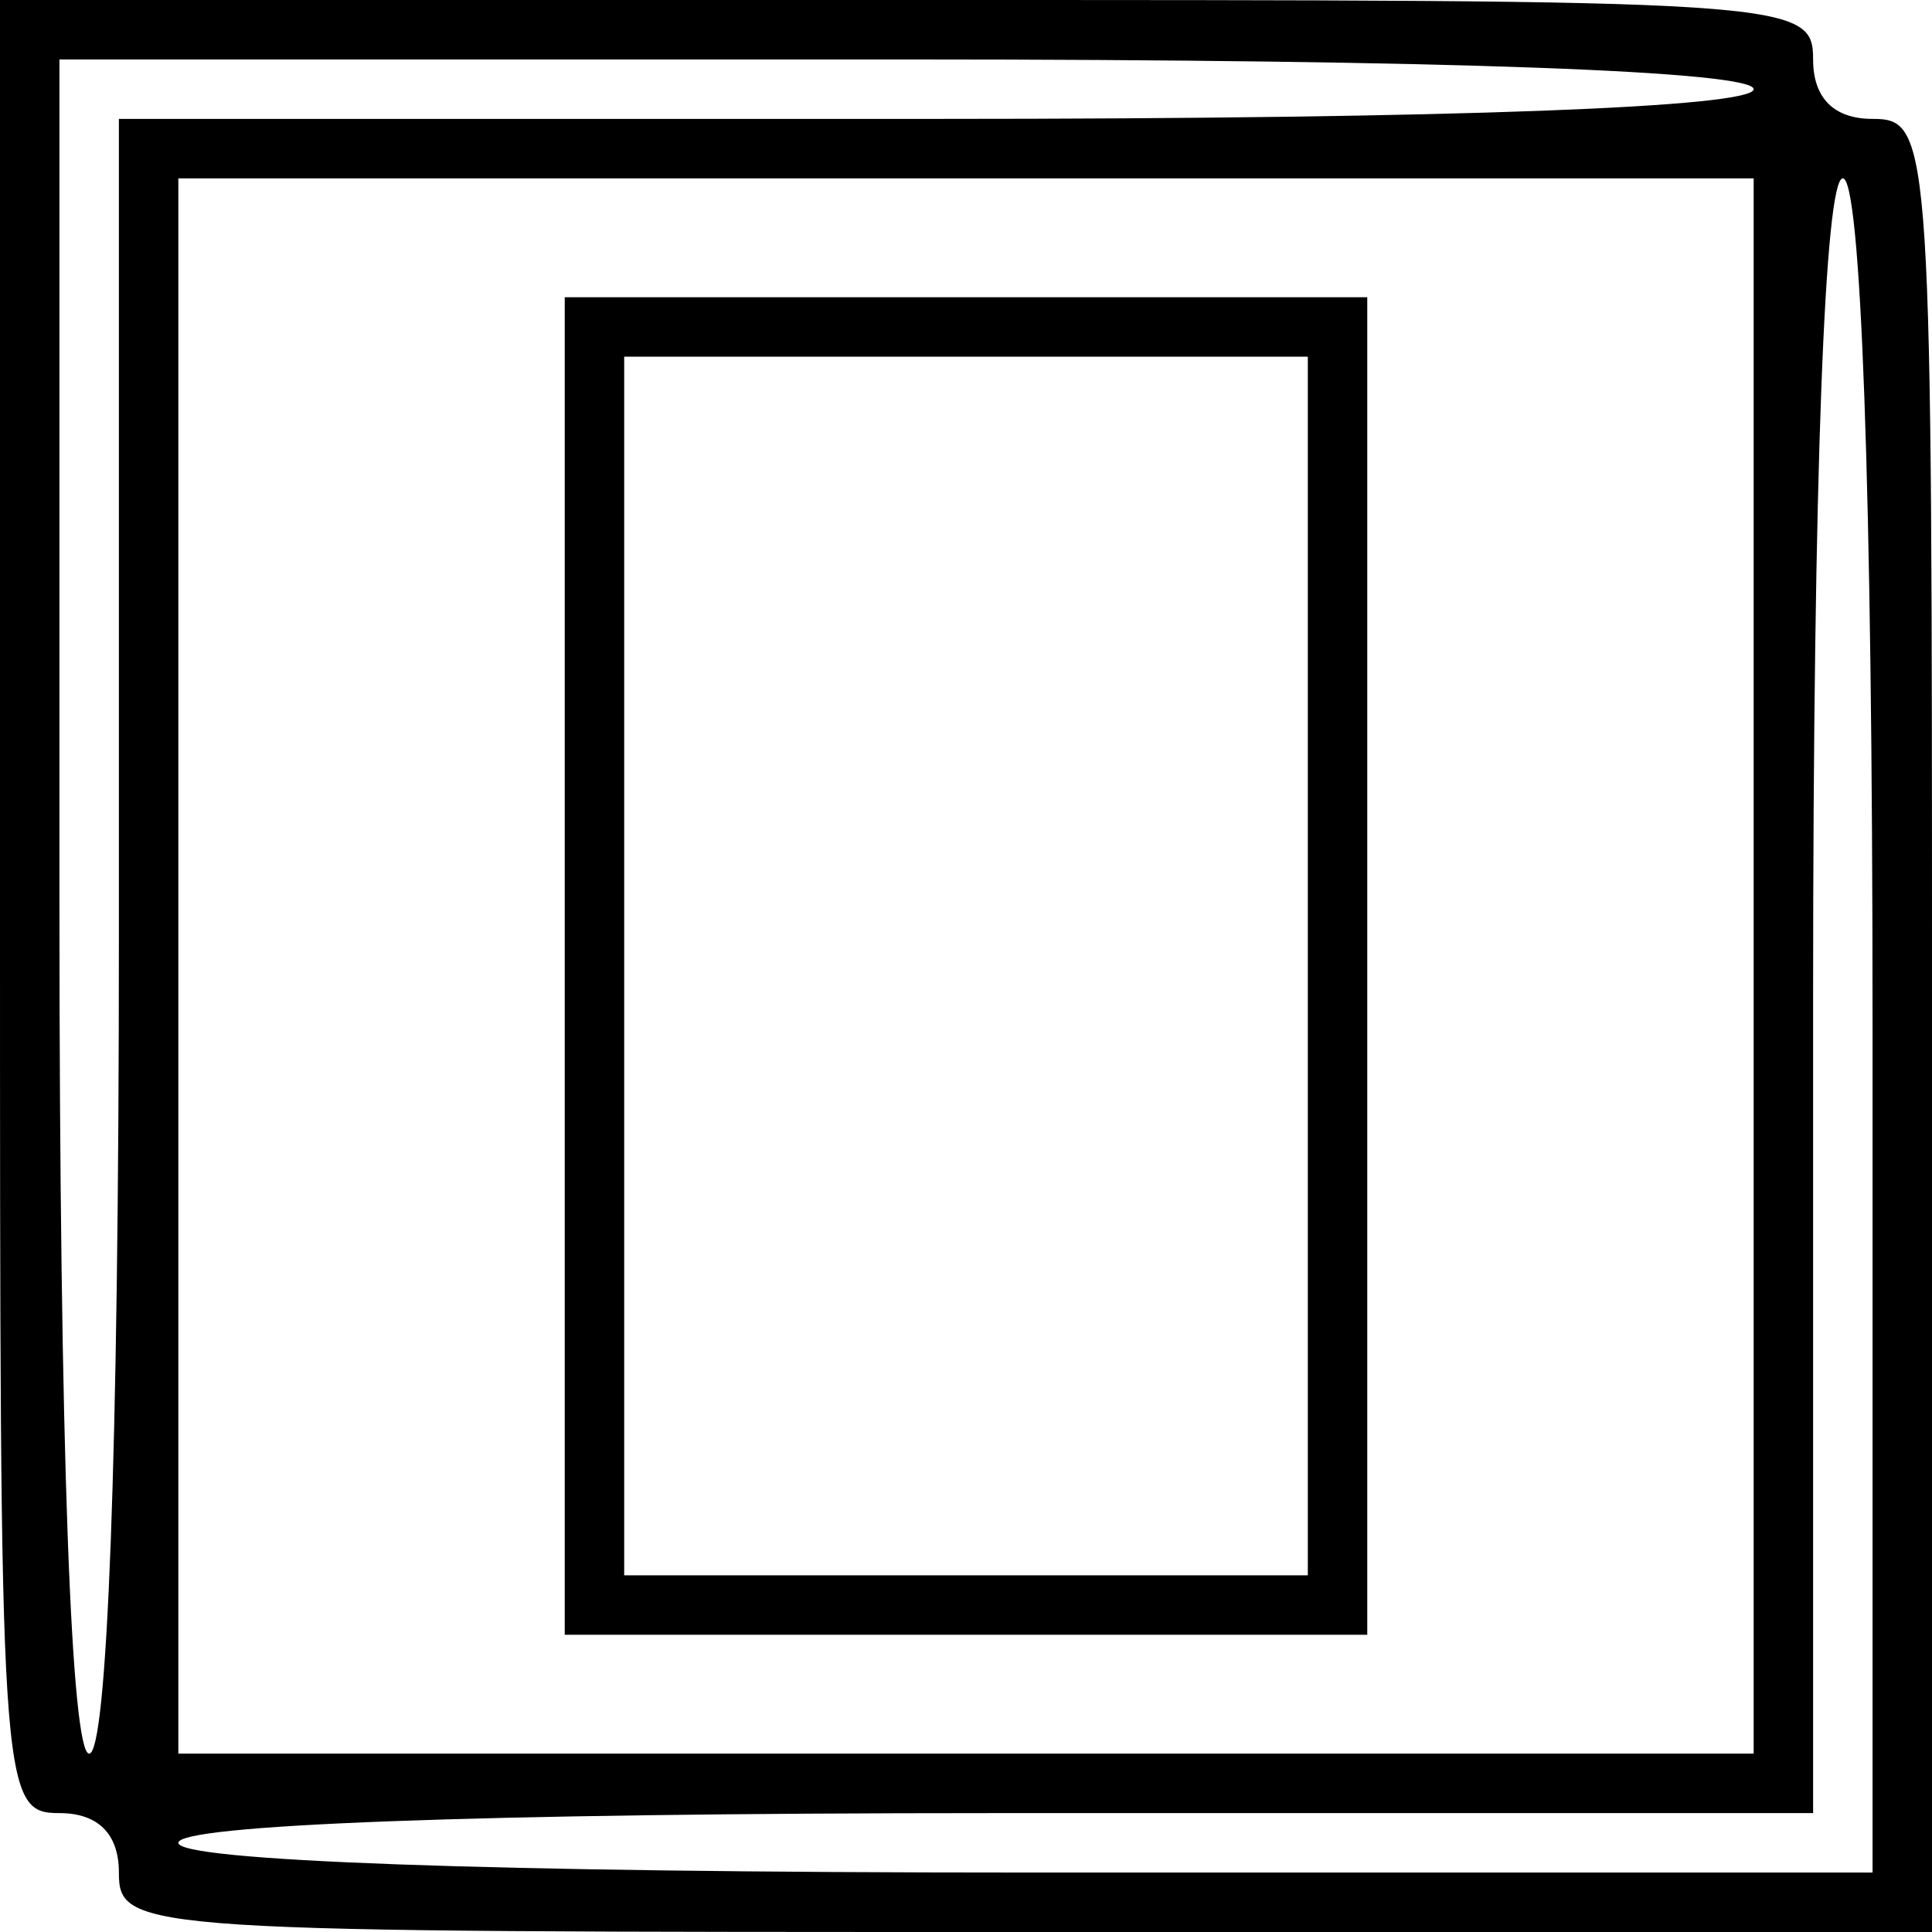
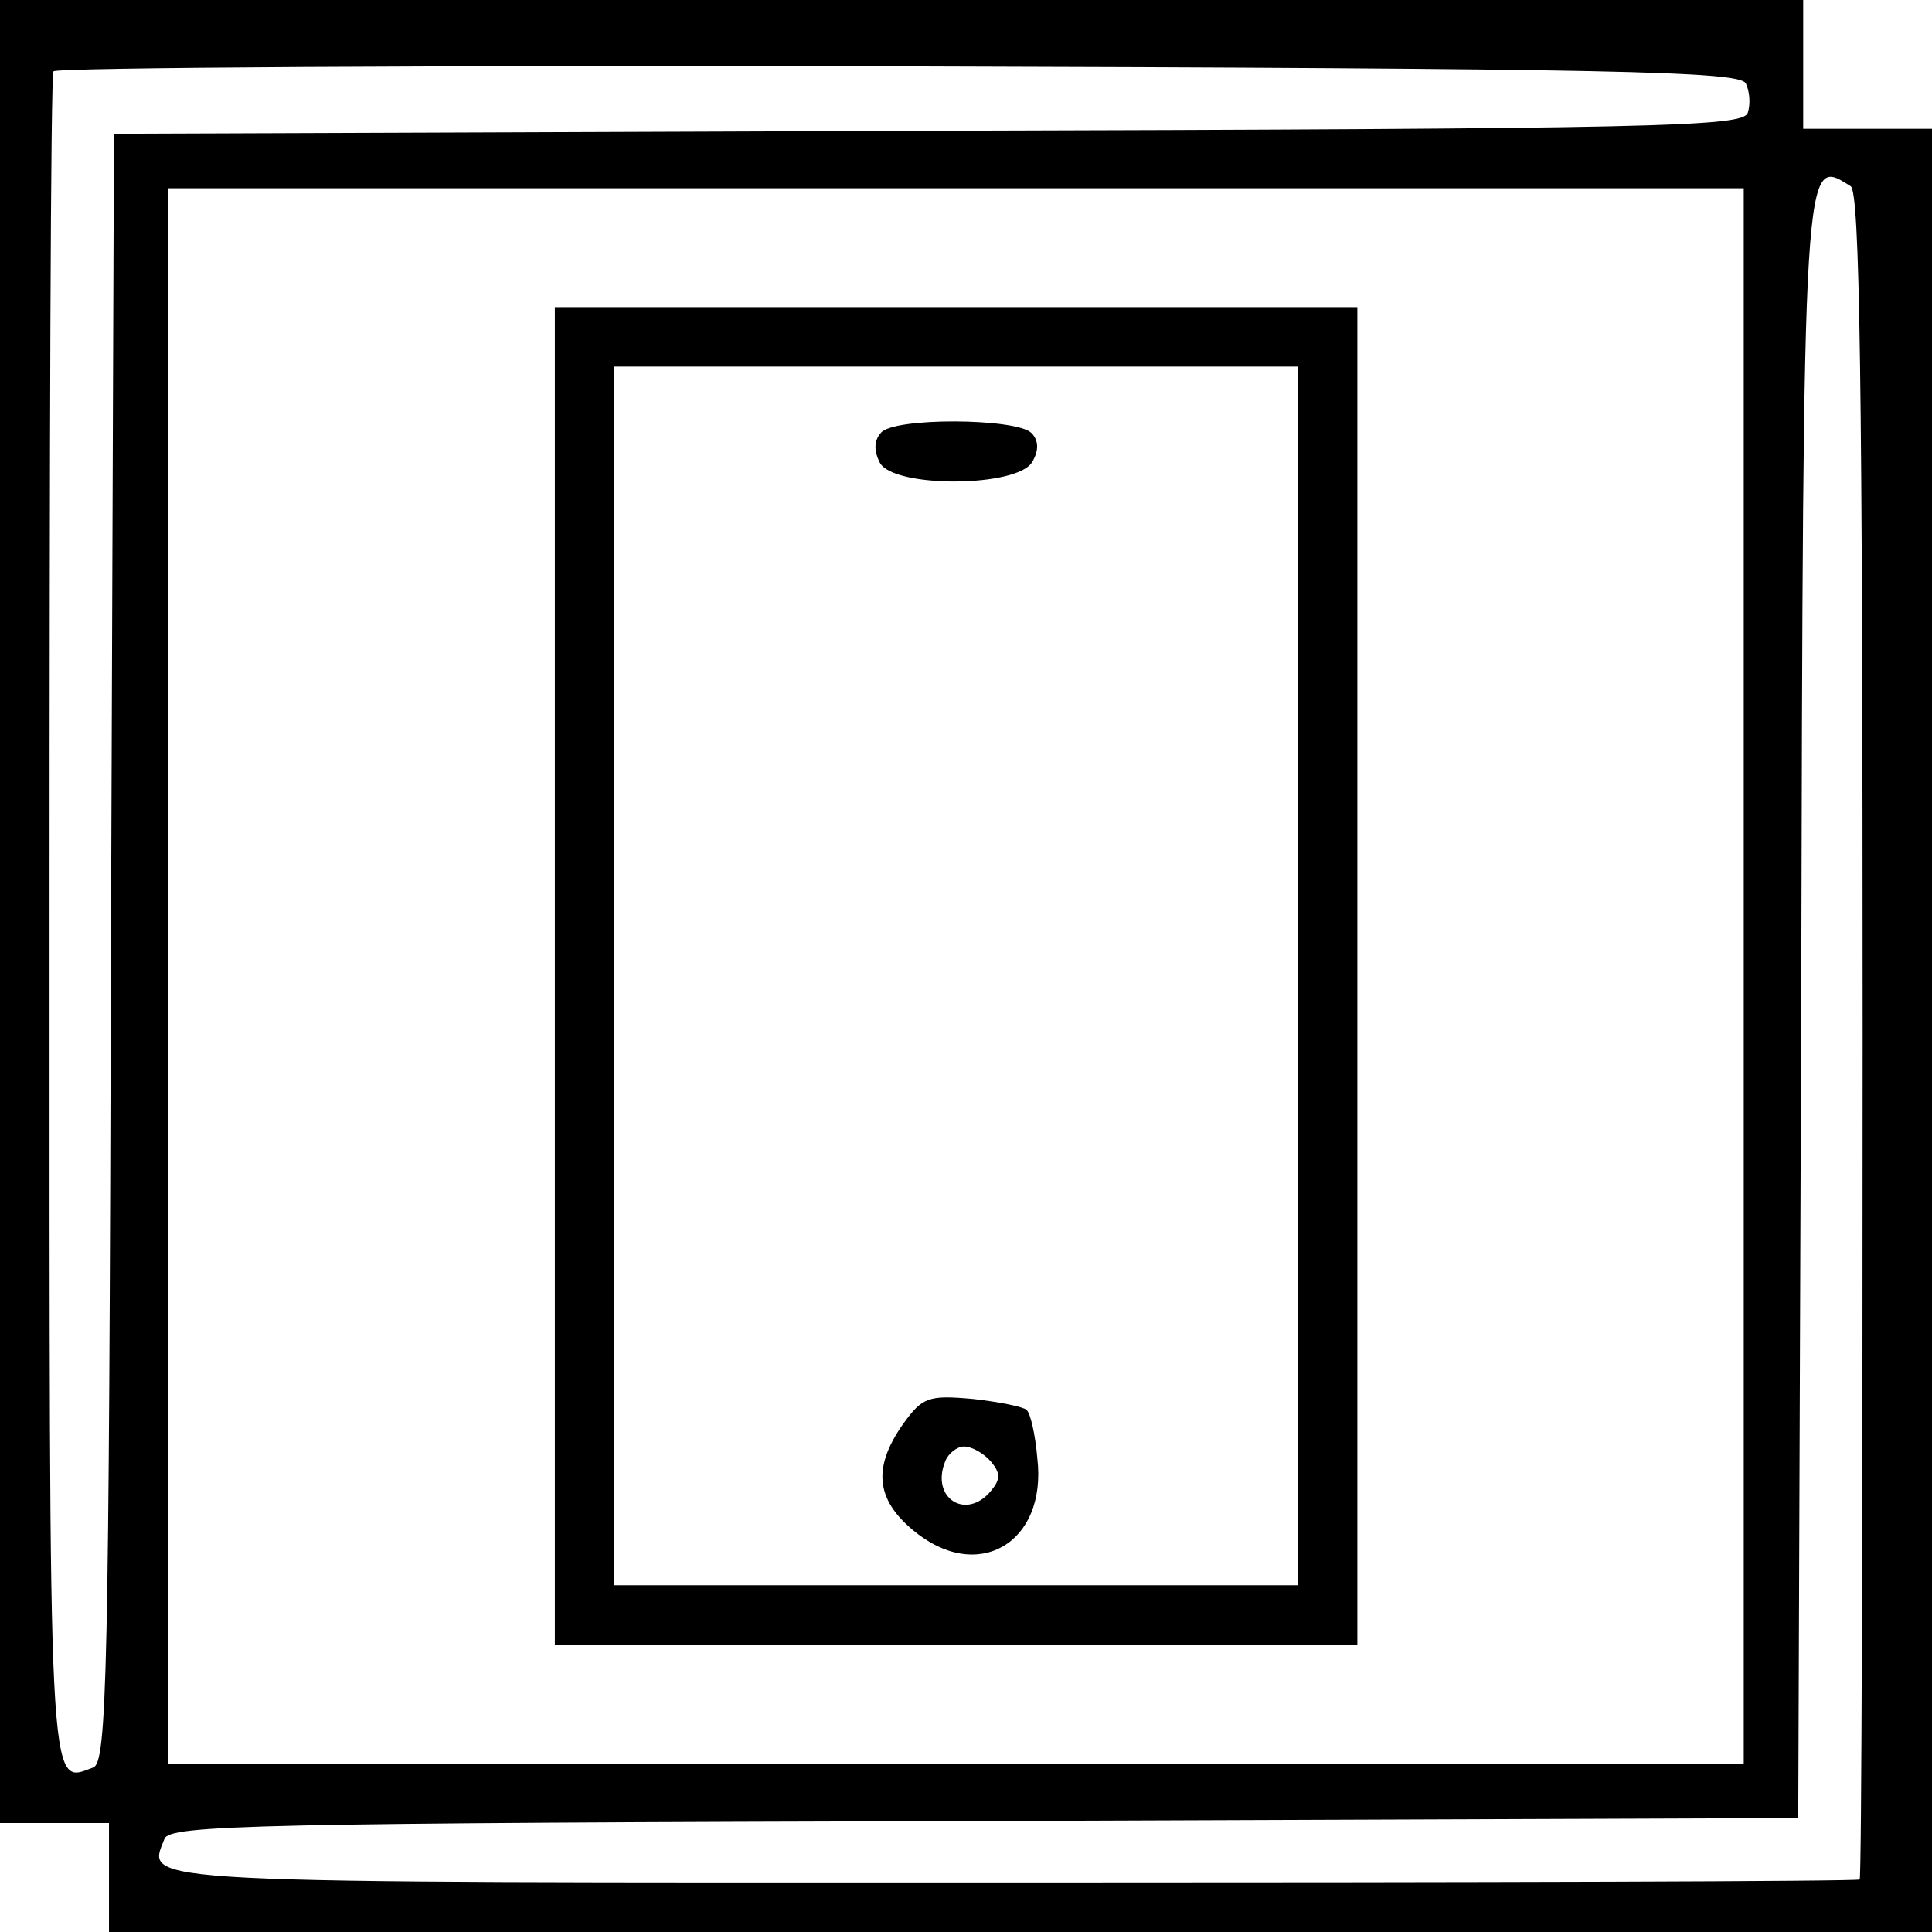
- <svg xmlns="http://www.w3.org/2000/svg" version="1.0" width="65pt" height="65pt" viewBox="0 0 65 65" preserveAspectRatio="xMidYMid meet">
-   <g transform="translate(0,65) scale(0.1,-0.1)" fill="#000000" stroke="none">
-     <path d="M0 345 c0 -298 0 -305 20 -305 13 0 20 -7 20 -20 0 -20 7 -20 305 -20 l305 0 0 305 c0 298 0 305 -20 305 -13 0 -20 7 -20 20 0 20 -7 20 -305 20 l-305 0 0 -305z m590 275 c0 -6 -98 -10 -275 -10 l-275 0 0 -275 c0 -177 -4 -275 -10 -275 -6 0 -10 102 -10 285 l0 285 285 0 c183 0 285 -4 285 -10z m0 -295 l0 -265 -265 0 -265 0 0 265 0 265 265 0 265 0 0 -265z m40 -20 l0 -285 -285 0 c-183 0 -285 4 -285 10 0 6 98 10 275 10 l275 0 0 275 c0 177 4 275 10 275 6 0 10 -102 10 -285z" />
-     <path d="M190 325 l0 -225 135 0 135 0 0 225 0 225 -135 0 -135 0 0 -225z m250 0 l0 -205 -115 0 -115 0 0 205 0 205 115 0 115 0 0 -205z" />
+ <svg xmlns="http://www.w3.org/2000/svg" version="1.0" width="195pt" height="195pt" viewBox="0 0 195 195" preserveAspectRatio="xMidYMid meet">
+   <g transform="translate(0,195) scale(0.1,-0.1)" fill="#000000" stroke="none">
+     <path d="M0 1030 l0 -920 55 0 55 0 0 -55 0 -55 920 0 920 0 0 910 0 910 -65 0 -65 0 0 65 0 65 -910 0 -910 0 0 -920z m1762 836 c4 -8 5 -21 2 -30 -5 -14 -90 -16 -828 -18 l-821 -3 -3 -821 c-2 -738 -4 -823 -18 -828 -46 -17 -44 -42 -44 857 0 467 1 851 4 855 2 4 386 6 852 5 724 -2 849 -5 856 -17z m106 -104 c9 -7 12 -187 12 -857 0 -466 -1 -850 -3 -852 -2 -2 -386 -3 -853 -3 -901 0 -876 -2 -858 44 5 14 90 16 828 18 l821 3 3 819 c2 871 2 858 50 828z m-108 -797 l0 -795 -795 0 -795 0 0 795 0 795 795 0 795 0 0 -795z" />
+     <path d="M560 965 l0 -675 405 0 405 0 0 675 0 675 -405 0 -405 0 0 -675z m750 0 l0 -615 -345 0 -345 0 0 615 0 615 345 0 345 0 0 -615z" />
+     <path d="M889 1513 c-7 -8 -7 -18 -1 -30 14 -26 140 -25 154 1 7 12 6 22 -1 29 -15 15 -140 16 -152 0z" />
+     <path d="M911 512 c-30 -43 -27 -75 10 -106 65 -55 136 -14 126 72 -2 24 -7 46 -11 49 -3 3 -27 8 -54 11 -45 4 -51 2 -71 -26z m89 -37 c10 -12 10 -18 0 -30 -25 -30 -61 -7 -46 30 3 8 12 15 19 15 8 0 20 -7 27 -15z" />
  </g>
</svg>
